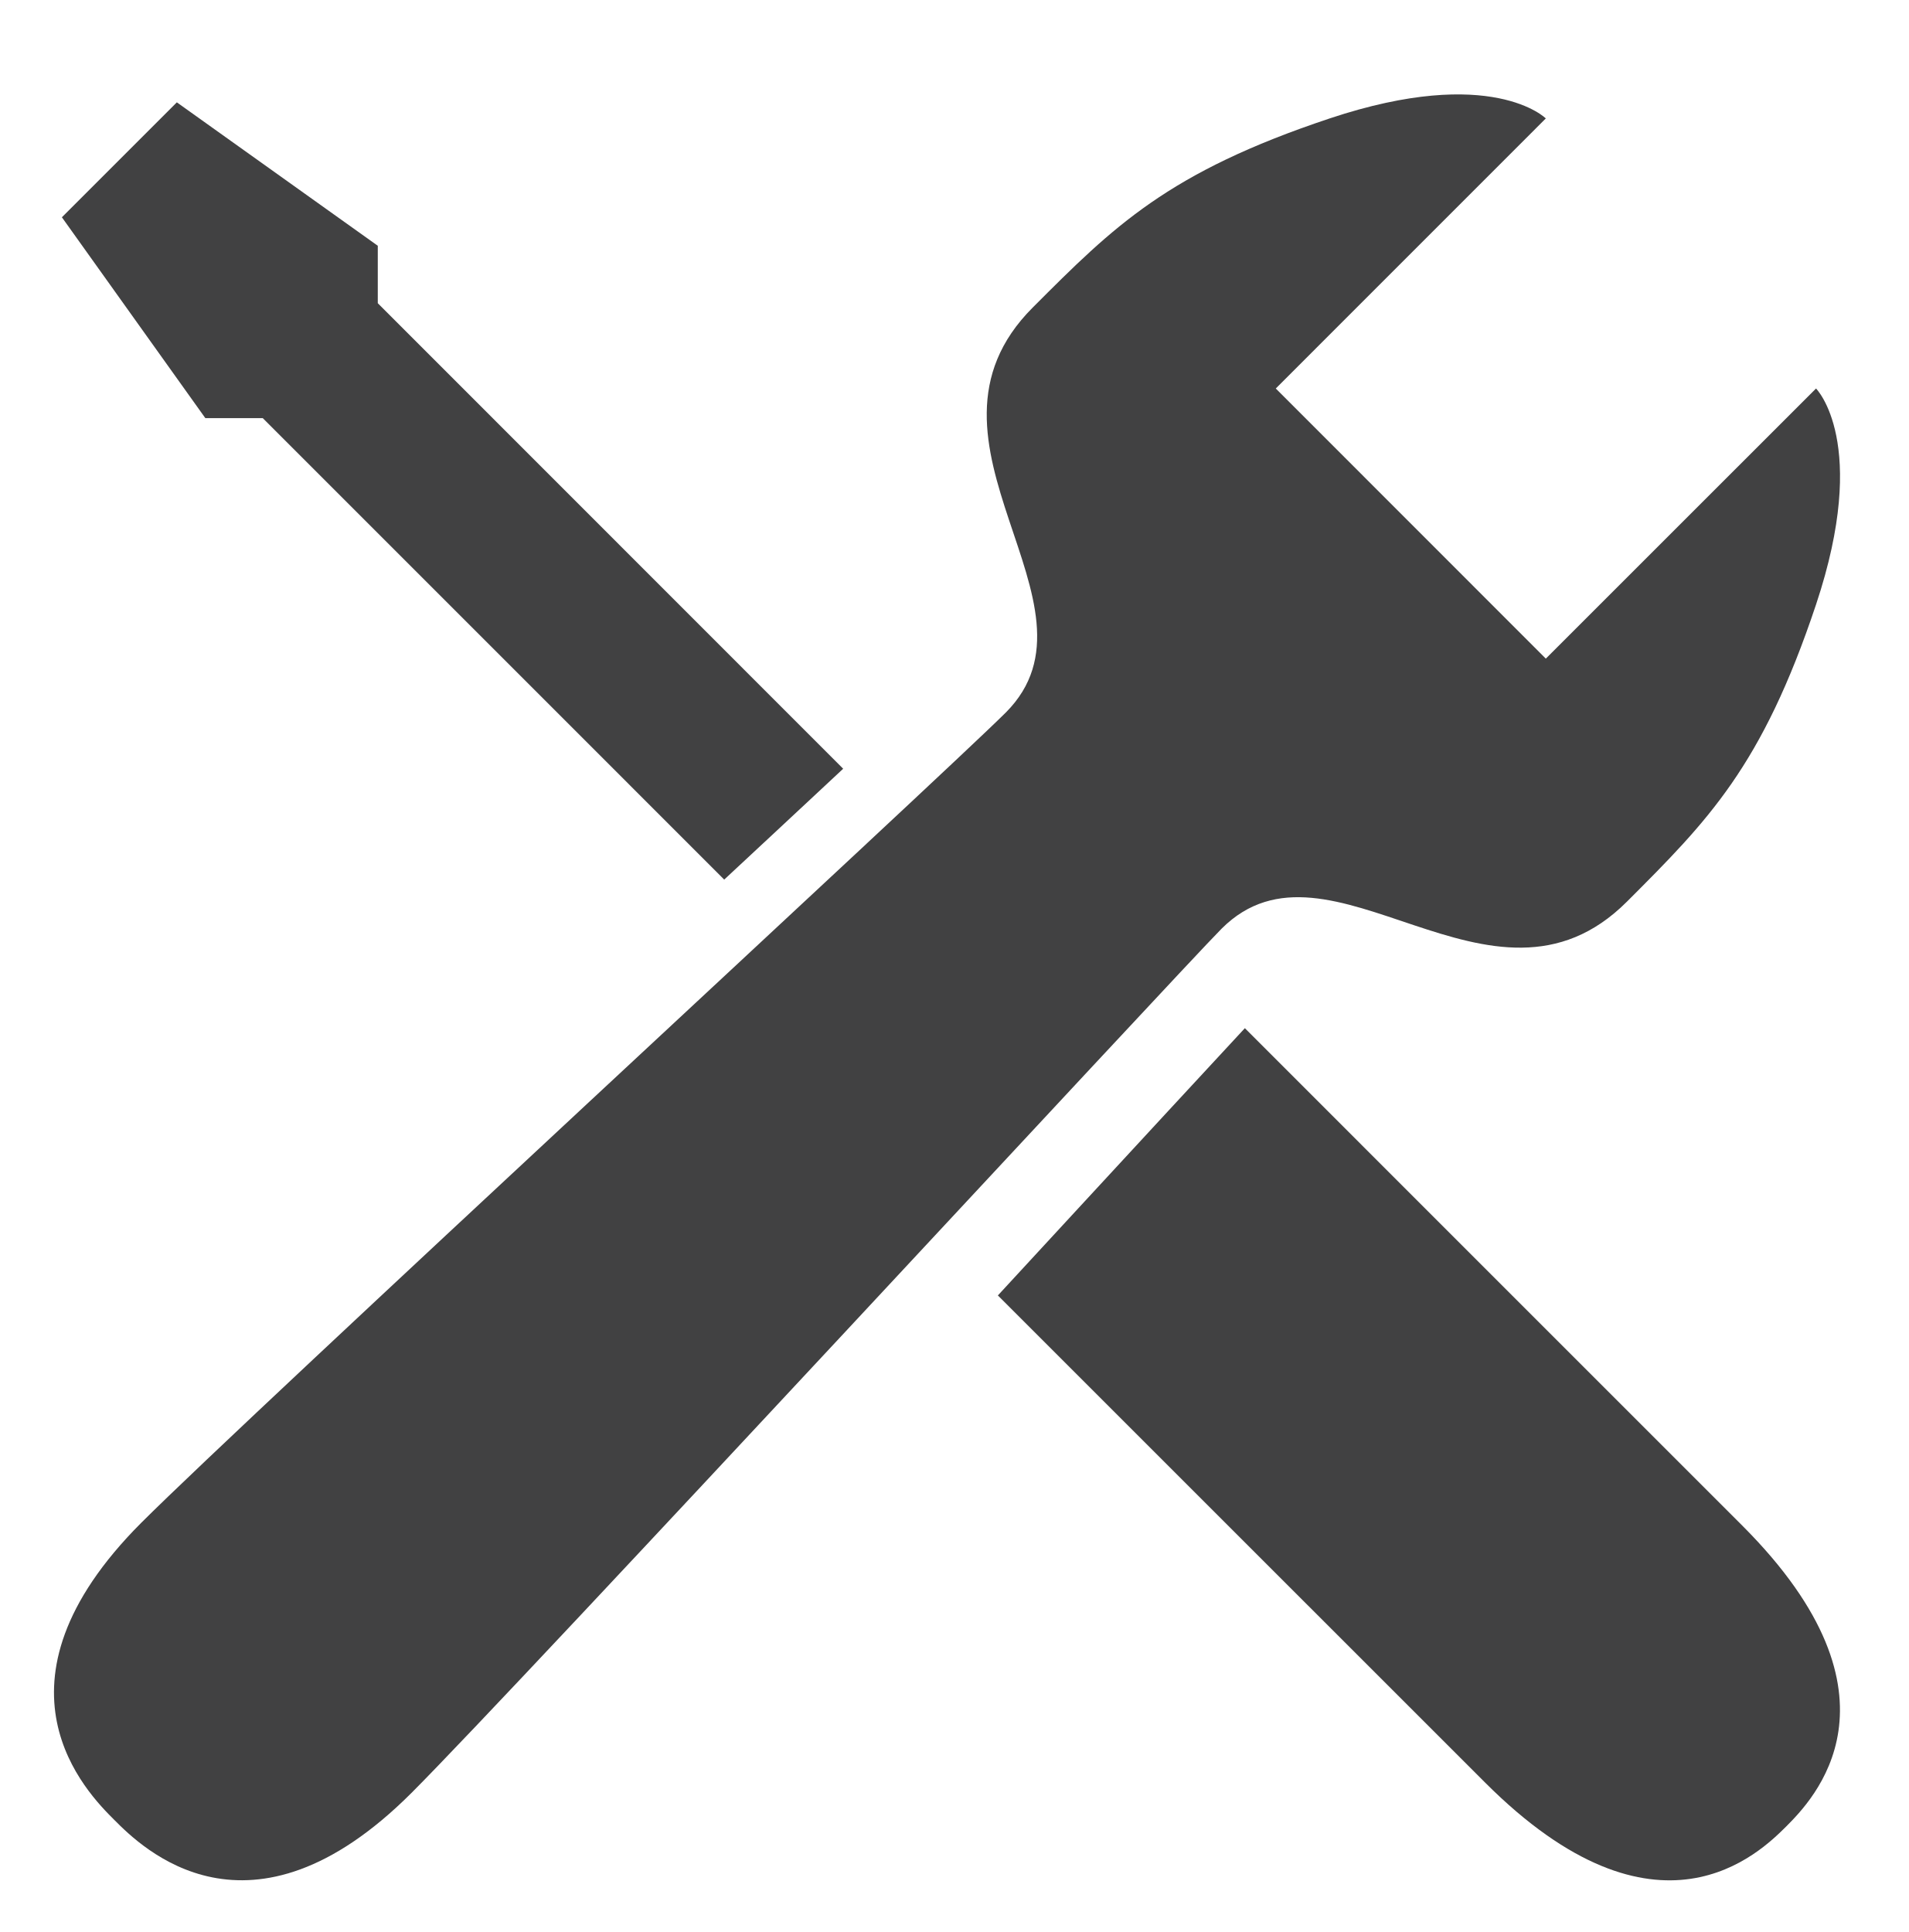
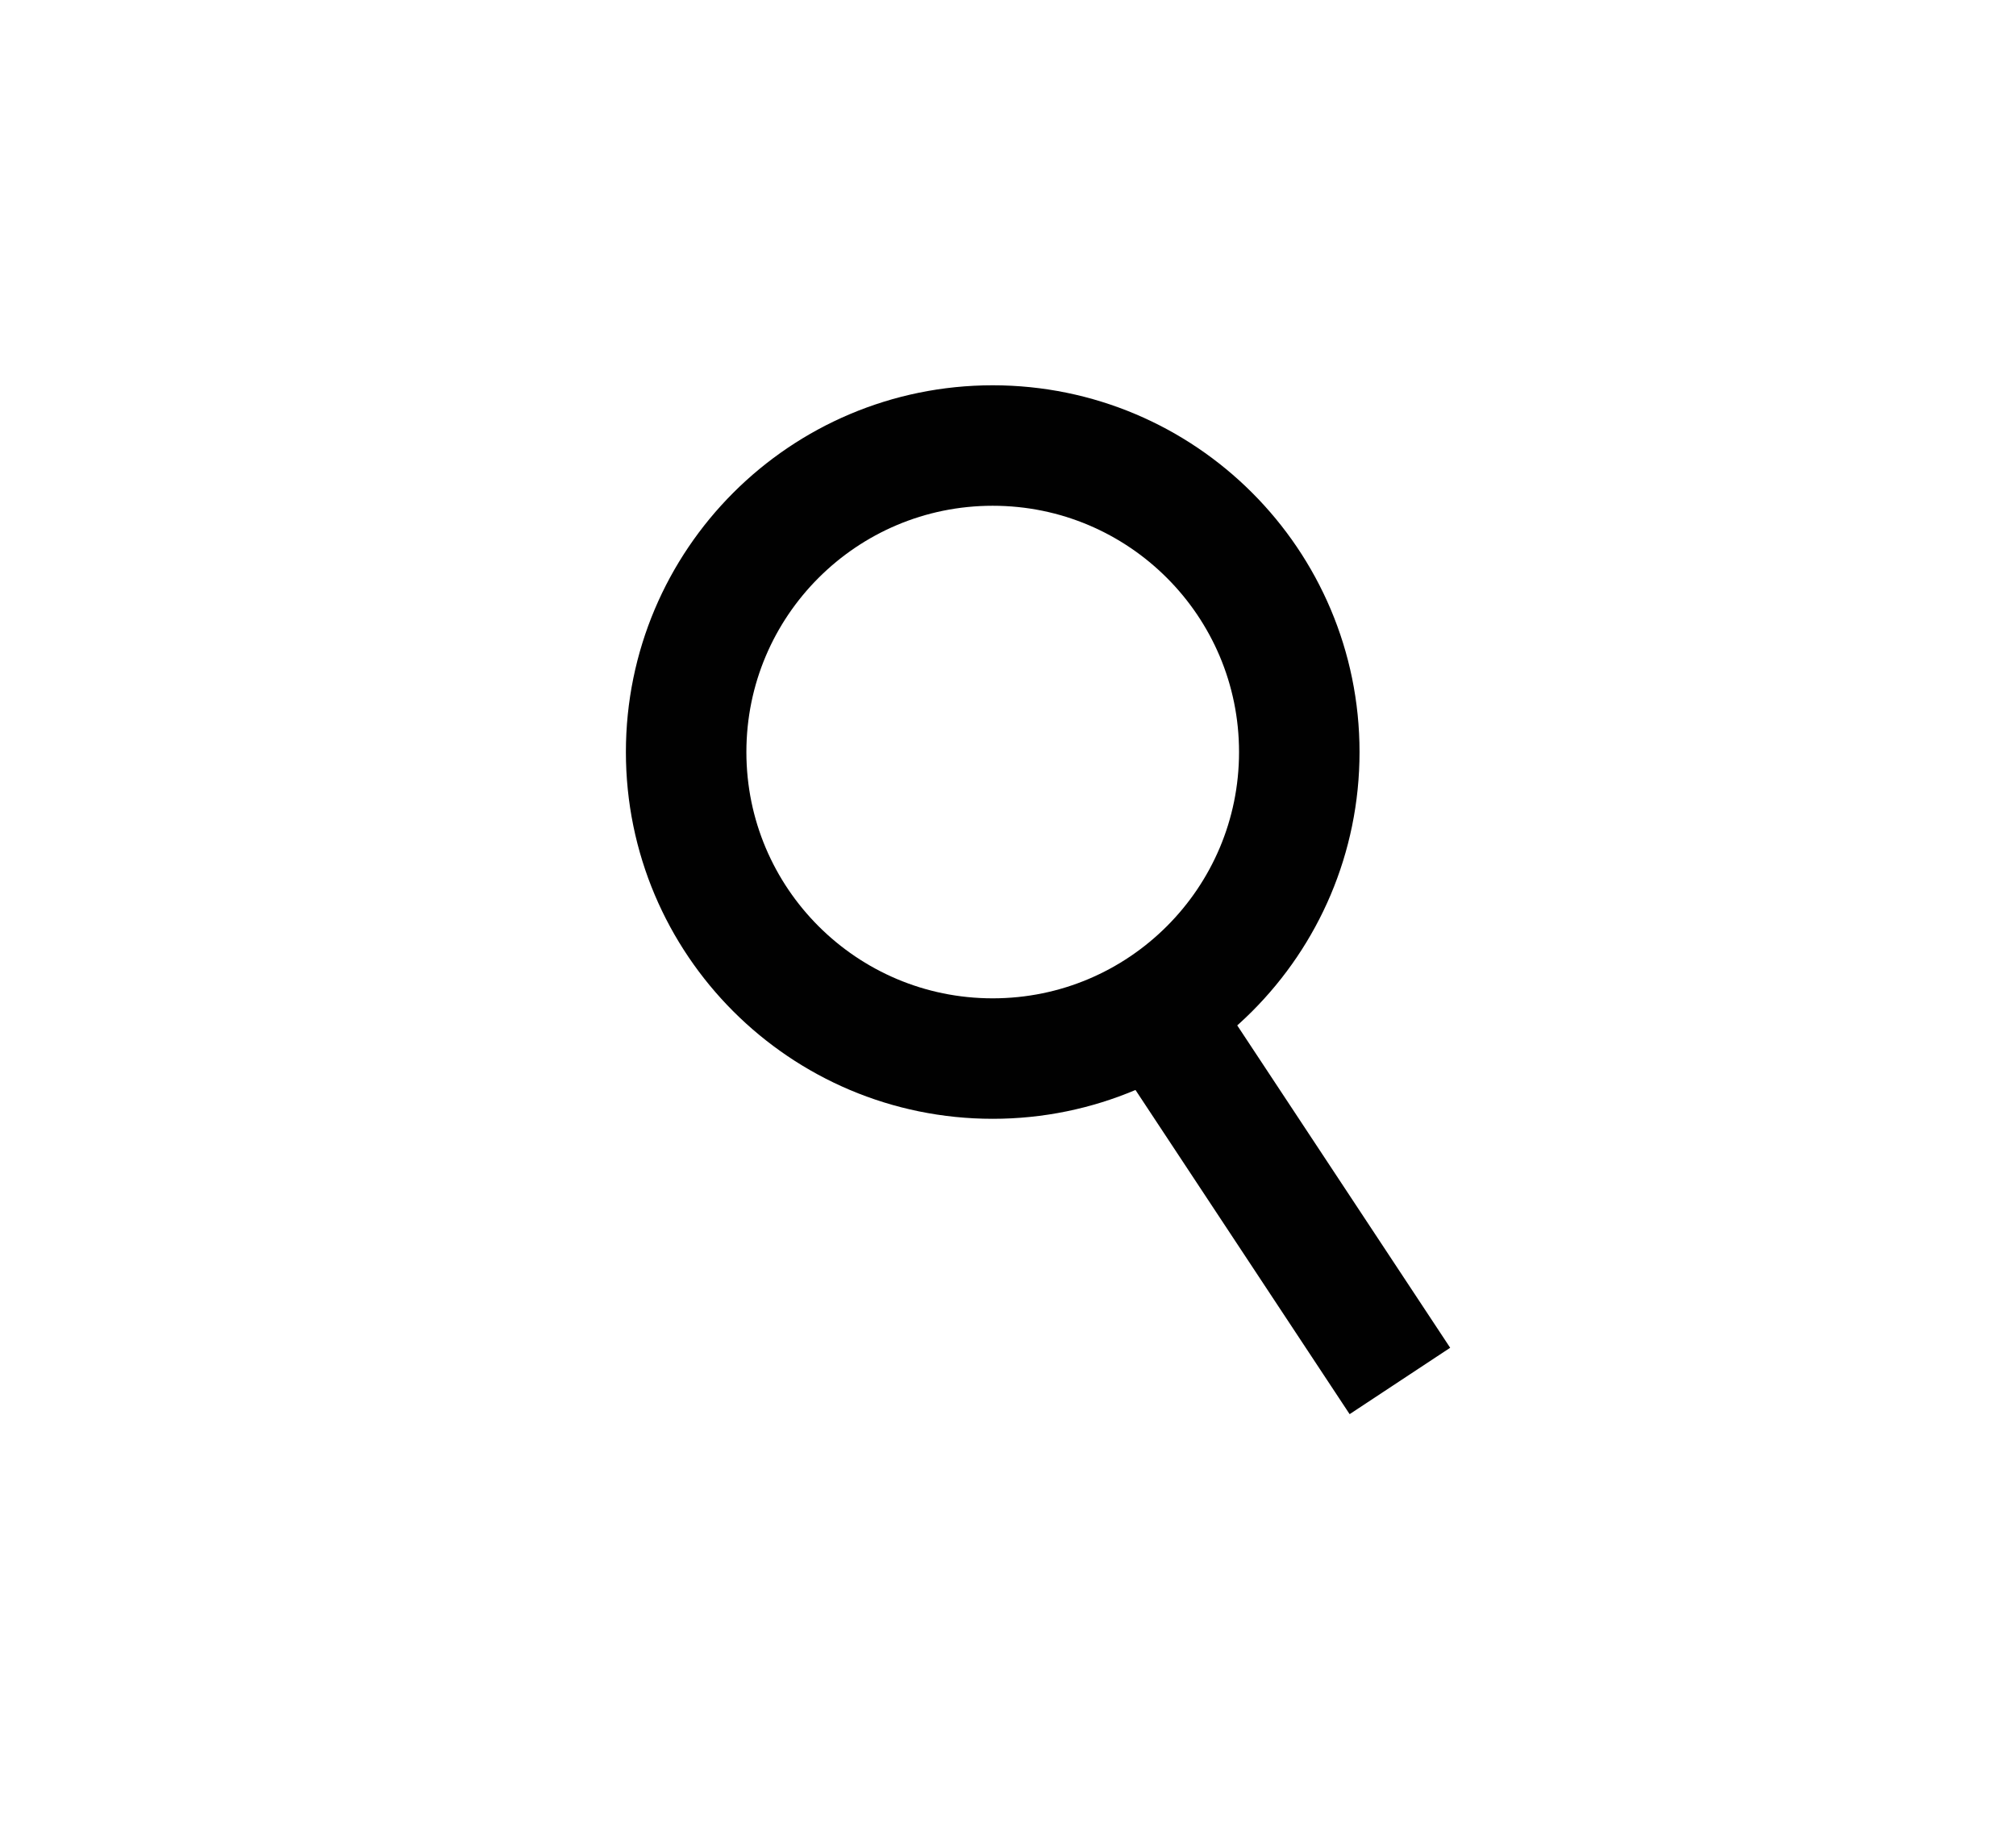
- <svg xmlns="http://www.w3.org/2000/svg" version="1.1" id="Layer_1" x="0px" y="0px" width="30px" height="30.375px" viewBox="0 0 30 30.375" enable-background="new 0 0 30 30.375" xml:space="preserve">
-   <path fill="#414142" d="M24.301,1.862l-4.245,4.246l4.245,4.247l4.248-4.247c0,0,0.849,0.85,0,3.397  c-0.85,2.548-1.699,3.397-2.973,4.671c-2.123,2.123-4.671-1.274-6.371,0.424C18.544,15.264,8.166,26.49,6.468,28.189  c-2.548,2.547-4.247,0.85-4.671,0.424c-0.425-0.424-2.123-2.123,0.424-4.672c1.698-1.697,12.595-11.746,13.59-12.738  c1.697-1.698-1.7-4.246,0.426-6.37c1.271-1.273,2.119-2.123,4.669-2.972C23.453,1.013,24.301,1.862,24.301,1.862z" />
-   <path fill="#414142" d="M11.385,13.829L4.131,6.574l-0.903,0L0.973,3.416l1.807-1.807l3.159,2.255v0.903l7.316,7.319  C12.679,12.625,12.043,13.216,11.385,13.829z" />
-   <path fill="#414142" d="M28.079,28.717c-0.406,0.402-2.022,2.02-4.732-0.691c-2.045-2.045-5.633-5.633-7.66-7.659  c0.427-0.462,0.847-0.919,1.255-1.36c1.004-1.088,1.936-2.096,2.628-2.842c1.979,1.979,5.74,5.743,7.818,7.819  C30.099,26.695,28.482,28.311,28.079,28.717z" />
+ <svg xmlns="http://www.w3.org/2000/svg" version="1.1" id="Layer_1" x="0px" y="0px" width="66.923px" height="60.641px" viewBox="0 0 66.923 60.641" enable-background="new 0 0 66.923 60.641" xml:space="preserve">
+   <g>
+     <circle fill="none" stroke="#010101" stroke-width="4" stroke-miterlimit="10" cx="32.954" cy="24.969" r="10.177" />
+     <line fill="none" stroke="#010101" stroke-width="4" stroke-miterlimit="10" x1="38.557" y1="33.867" x2="46.471" y2="45.85" />
+   </g>
</svg>
